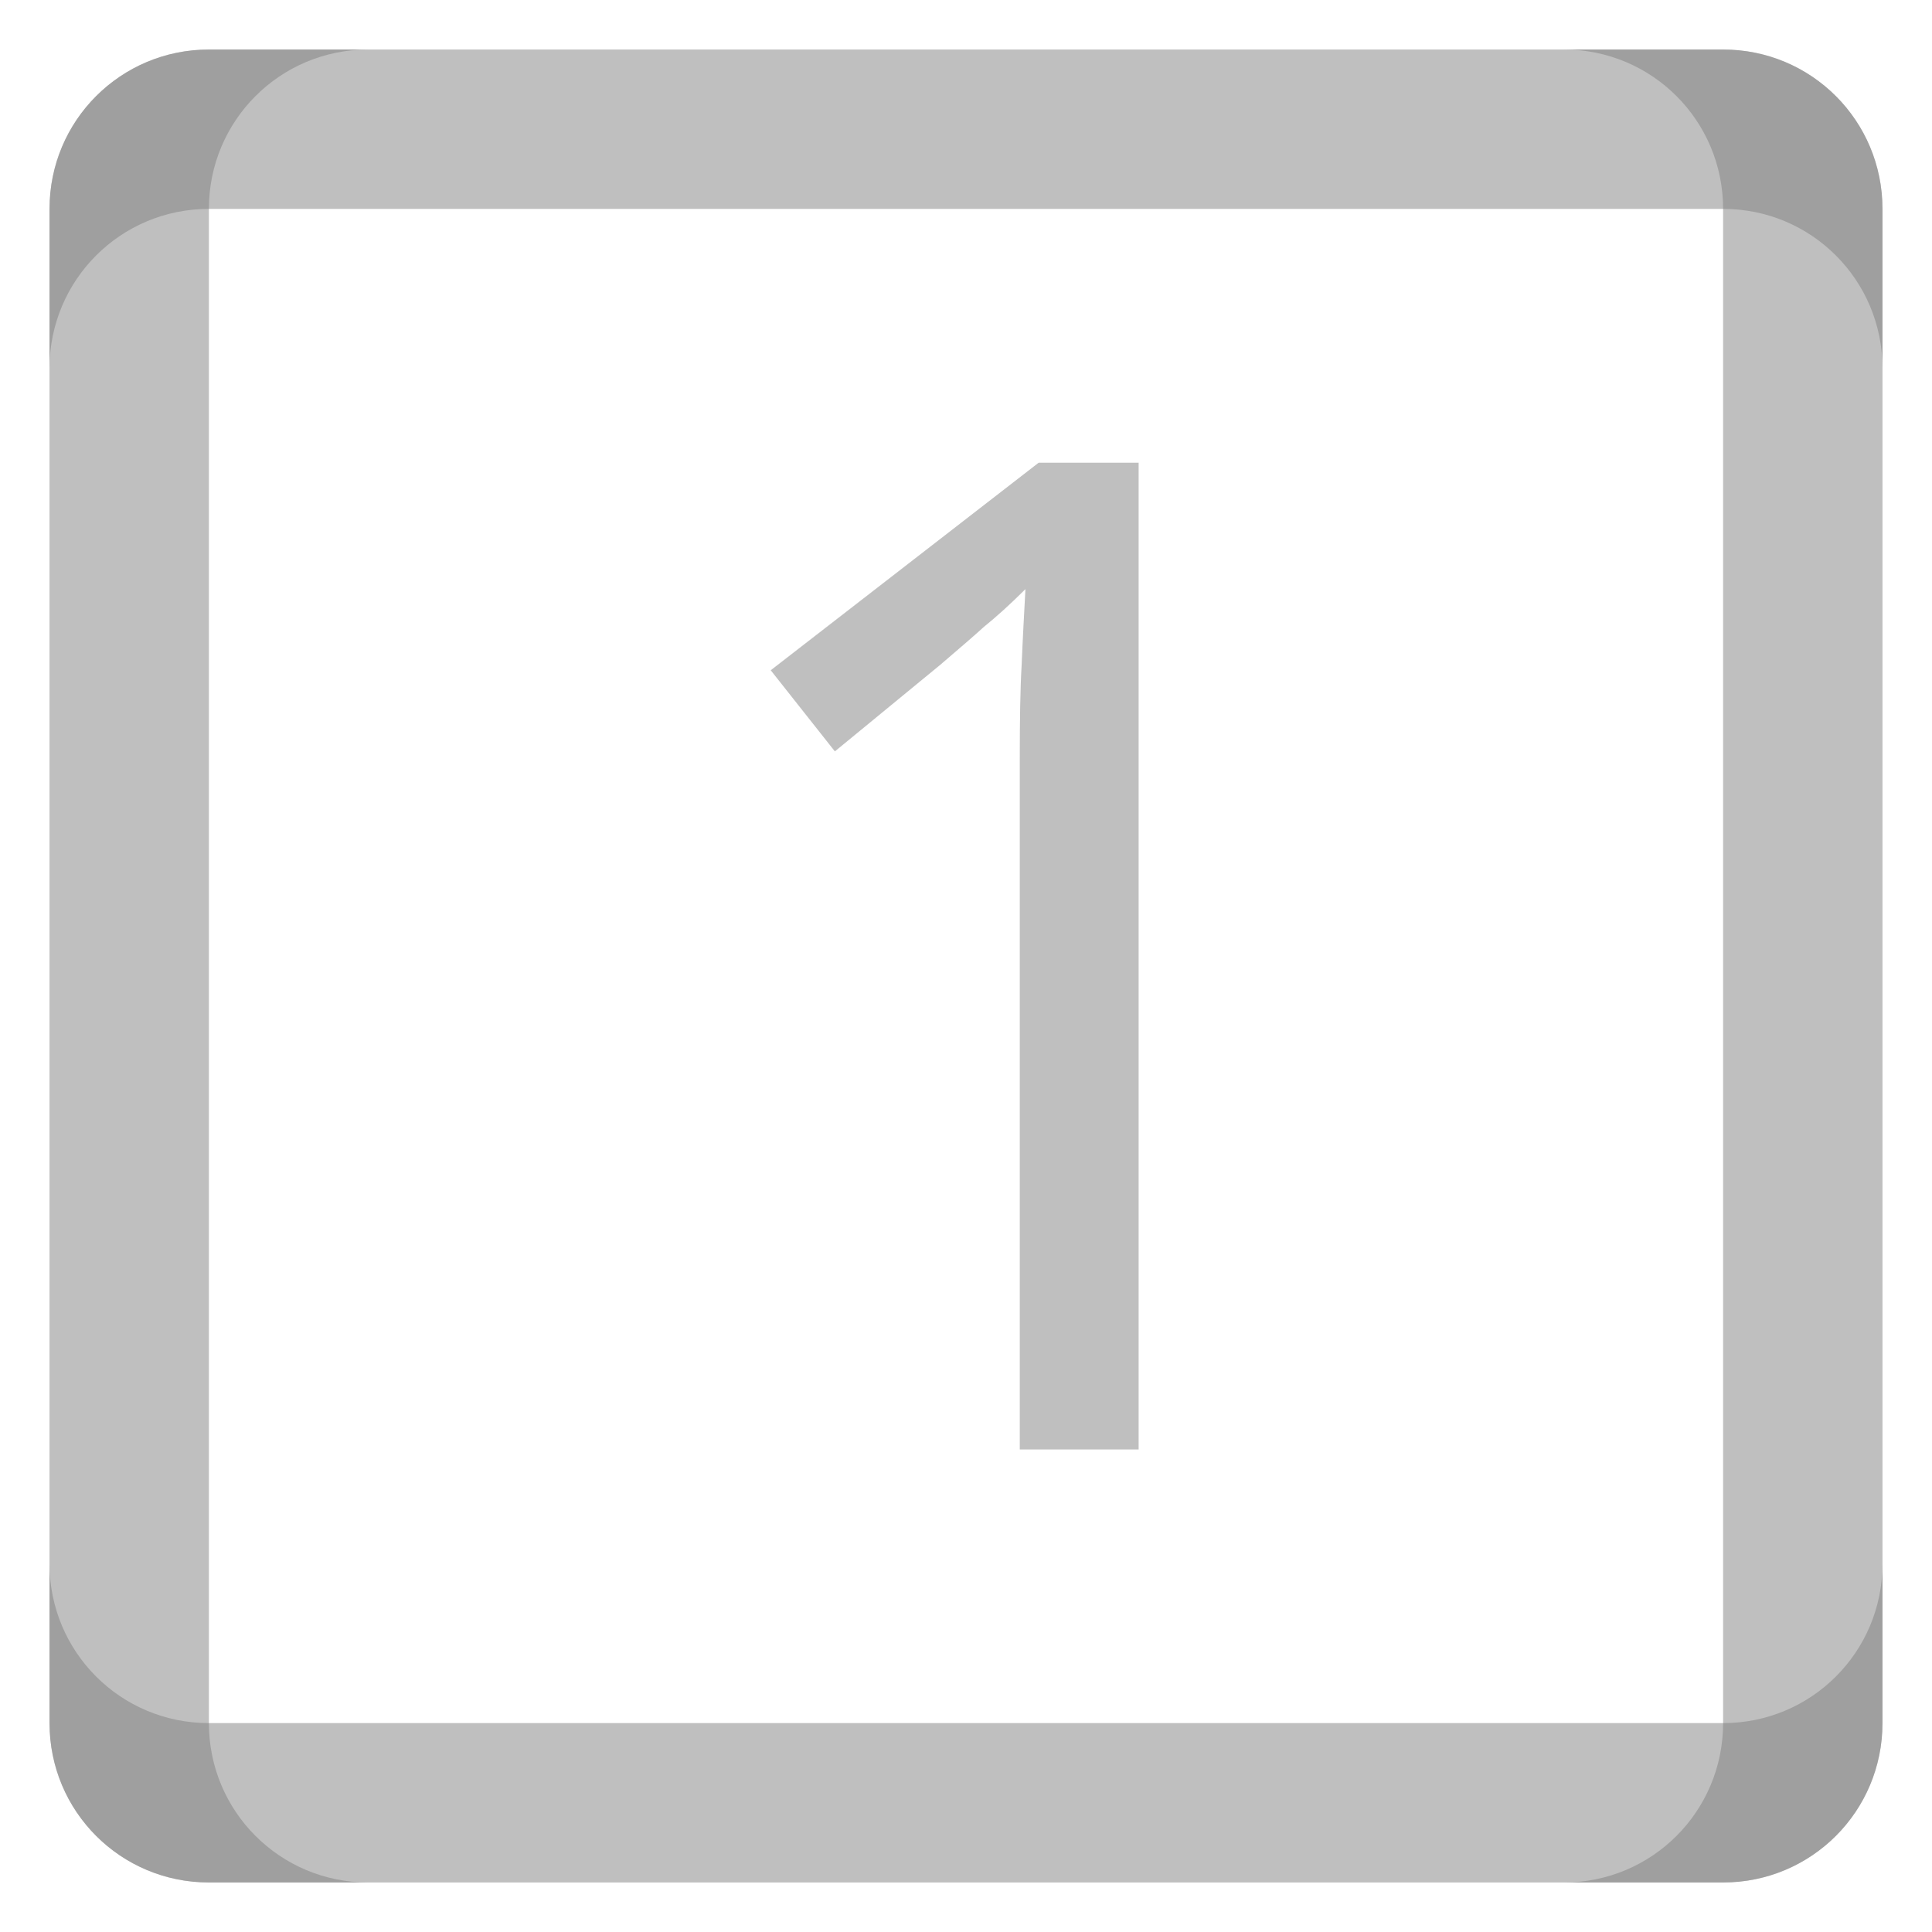
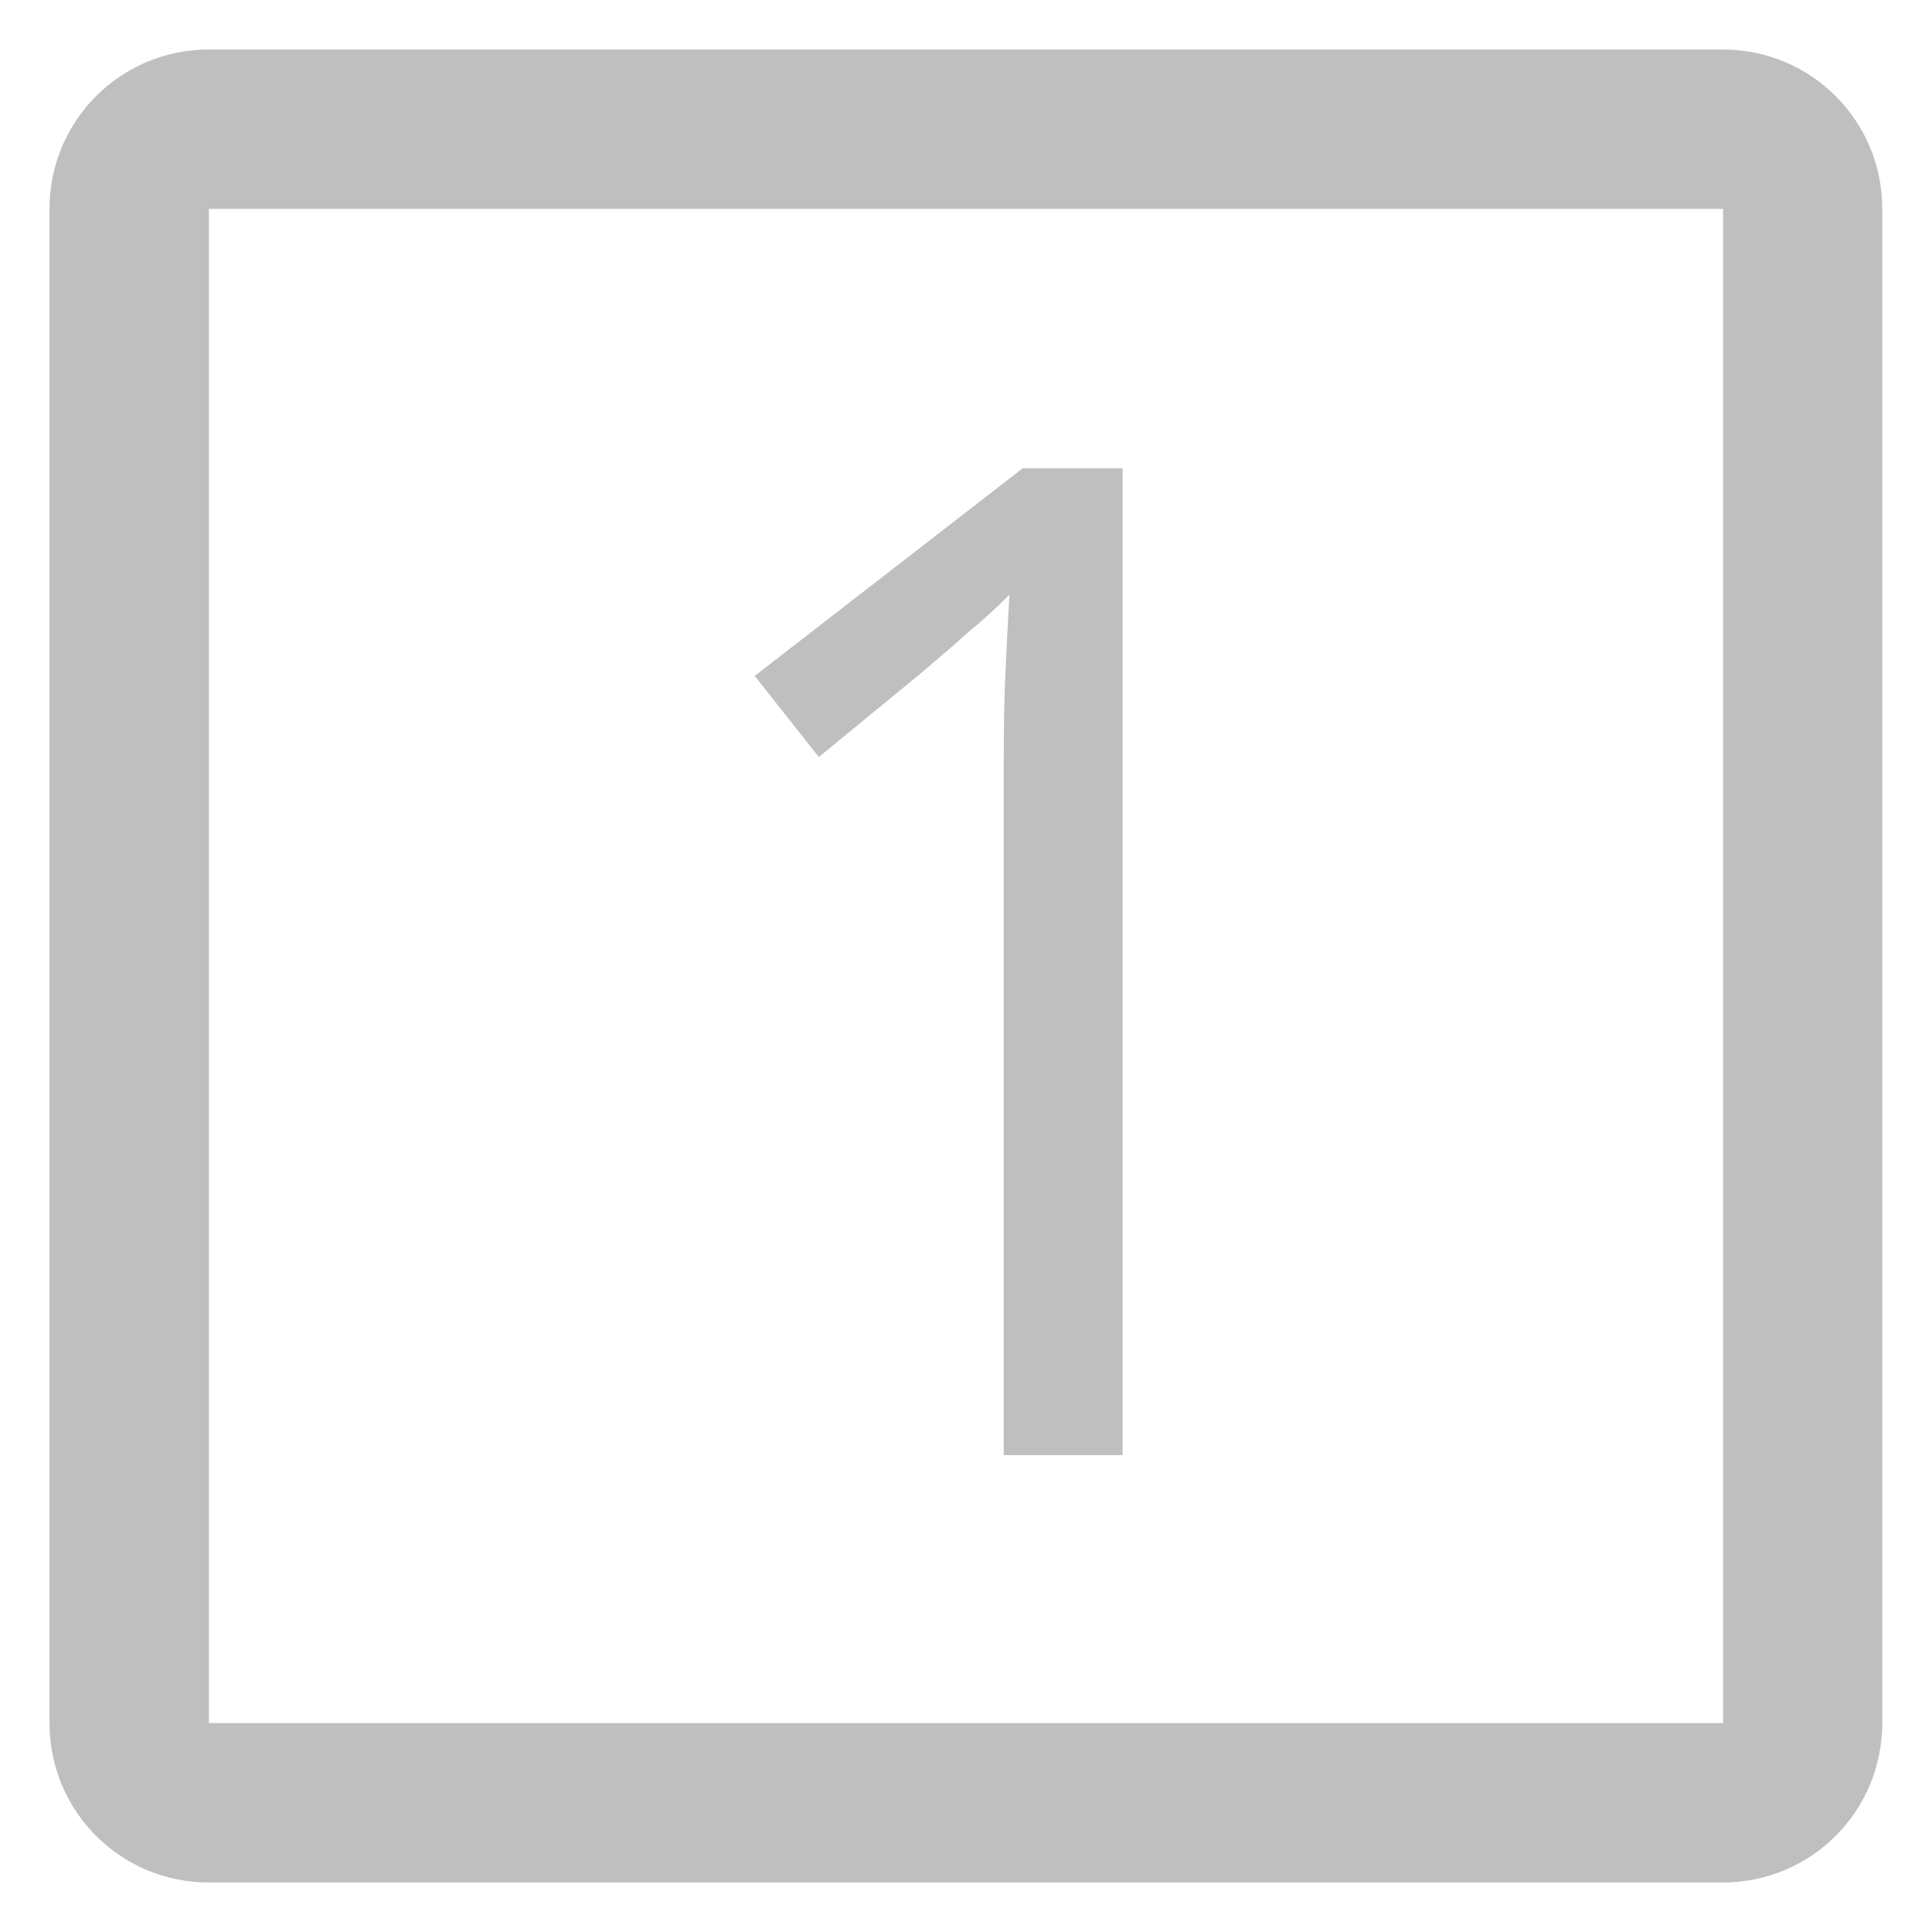
- <svg xmlns="http://www.w3.org/2000/svg" id="svg7384" version="1.1" height="16" width="16">
+ <svg xmlns="http://www.w3.org/2000/svg" width="16" height="16" version="1.1" id="svg7384">
  <defs id="defs7386" />
-   <g transform="translate(-222,-381)" id="layer9" style="display:inline" />
-   <g transform="translate(-222,-381)" id="layer10" />
-   <g transform="translate(-222,-381)" id="layer11">
-     <path id="path29-6" style="opacity:0.5;fill:#808080;fill-opacity:1;stroke-width:0.33" d="m 237.59,384.05 v -1.32 c 0,-0.731 -0.589,-1.32 -1.32,-1.32 h -12.54 c -0.731,0 -1.32,0.589 -1.32,1.32 v 1.32 c 0,-0.731 0.589,-1.32 1.32,-1.32 h 12.54 c 0.731,0 1.32,0.589 1.32,1.32 z" />
-     <path d="m 222.41,393.95 v 1.32 c 0,0.731 0.589,1.32 1.32,1.32 h 12.54 c 0.731,0 1.32,-0.589 1.32,-1.32 v -1.32 c 0,0.731 -0.589,1.32 -1.32,1.32 h -12.54 c -0.731,0 -1.32,-0.589 -1.32,-1.32 z" style="opacity:0.5;fill:#808080;fill-opacity:1;stroke-width:0.33" id="path1162" />
-     <path id="path1164" style="opacity:0.5;fill:#808080;fill-opacity:1;stroke-width:0.33" d="m 225.05,381.41 h -1.32 c -0.731,0 -1.32,0.589 -1.32,1.32 v 12.54 c 0,0.731 0.589,1.32 1.32,1.32 h 1.32 c -0.731,0 -1.32,-0.589 -1.32,-1.32 v -12.54 c 0,-0.731 0.589,-1.32 1.32,-1.32 z" />
-     <path d="m 234.95,381.41 h 1.32 c 0.731,0 1.32,0.589 1.32,1.32 v 12.54 c 0,0.731 -0.589,1.32 -1.32,1.32 h -1.32 c 0.731,0 1.32,-0.589 1.32,-1.32 v -12.54 c 0,-0.731 -0.589,-1.32 -1.32,-1.32 z" style="opacity:0.5;fill:#808080;fill-opacity:1;stroke-width:0.33" id="path1166" />
-     <text xml:space="preserve" style="font-style:normal;font-weight:normal;font-size:11.445px;line-height:1.25;font-family:sans-serif;letter-spacing:0px;word-spacing:0px;opacity:0.5;fill:#808080;fill-opacity:1;stroke:none;stroke-width:0.286" x="227.368" y="393.006" id="text866">
-       <tspan id="tspan864" x="227.368" y="393.006" style="font-style:normal;font-variant:normal;font-weight:normal;font-stretch:normal;font-family:'Star Labs';-inkscape-font-specification:'Star Labs';fill:#808080;fill-opacity:1;stroke-width:0.286">1</tspan>
+   <g style="display:inline" id="layer9" transform="translate(-222,-381)" />
+   <g id="layer10" transform="translate(-222,-381)" />
+   <g id="layer11" transform="translate(-222,-381)">
+     <path transform="translate(222,381)" d="m 1.73,0.41 c -0.731,0 -1.32,0.589 -1.32,1.32 V 3.051 14.27 c 0,0.731 0.589,1.32 1.32,1.32 h 1.32 9.898 1.32 c 0.731,0 1.32,-0.589 1.32,-1.32 V 12.949 3.051 1.73 c 0,-0.731 -0.589,-1.32 -1.32,-1.32 h -1.32 z m 0,1.32 H 14.27 V 14.27 H 1.73 Z" style="opacity:0.5;fill:#808080;fill-opacity:1;stroke-width:0.33" id="path29-6" />
+     <text id="text866" y="393.05" x="227.235" style="font-style:normal;font-weight:normal;font-size:11.445px;line-height:1.25;font-family:sans-serif;letter-spacing:0px;word-spacing:0px;opacity:0.5;fill:#808080;fill-opacity:1;stroke:none;stroke-width:0.286" xml:space="preserve">
+       <tspan style="font-style:normal;font-variant:normal;font-weight:normal;font-stretch:normal;font-family:'Star Labs';-inkscape-font-specification:'Star Labs';fill:#808080;fill-opacity:1;stroke-width:0.286" y="393.05" x="227.235" id="tspan864">1</tspan>
    </text>
  </g>
-   <g transform="translate(-222,-381)" id="layer12" />
-   <g transform="translate(-222,-381)" id="layer13" />
-   <g transform="translate(-222,-381)" id="layer14" />
-   <g transform="translate(-222,-381)" id="layer15" />
+   <g id="layer12" transform="translate(-222,-381)" />
+   <g id="layer13" transform="translate(-222,-381)" />
+   <g id="layer14" transform="translate(-222,-381)" />
+   <g id="layer15" transform="translate(-222,-381)" />
</svg>
